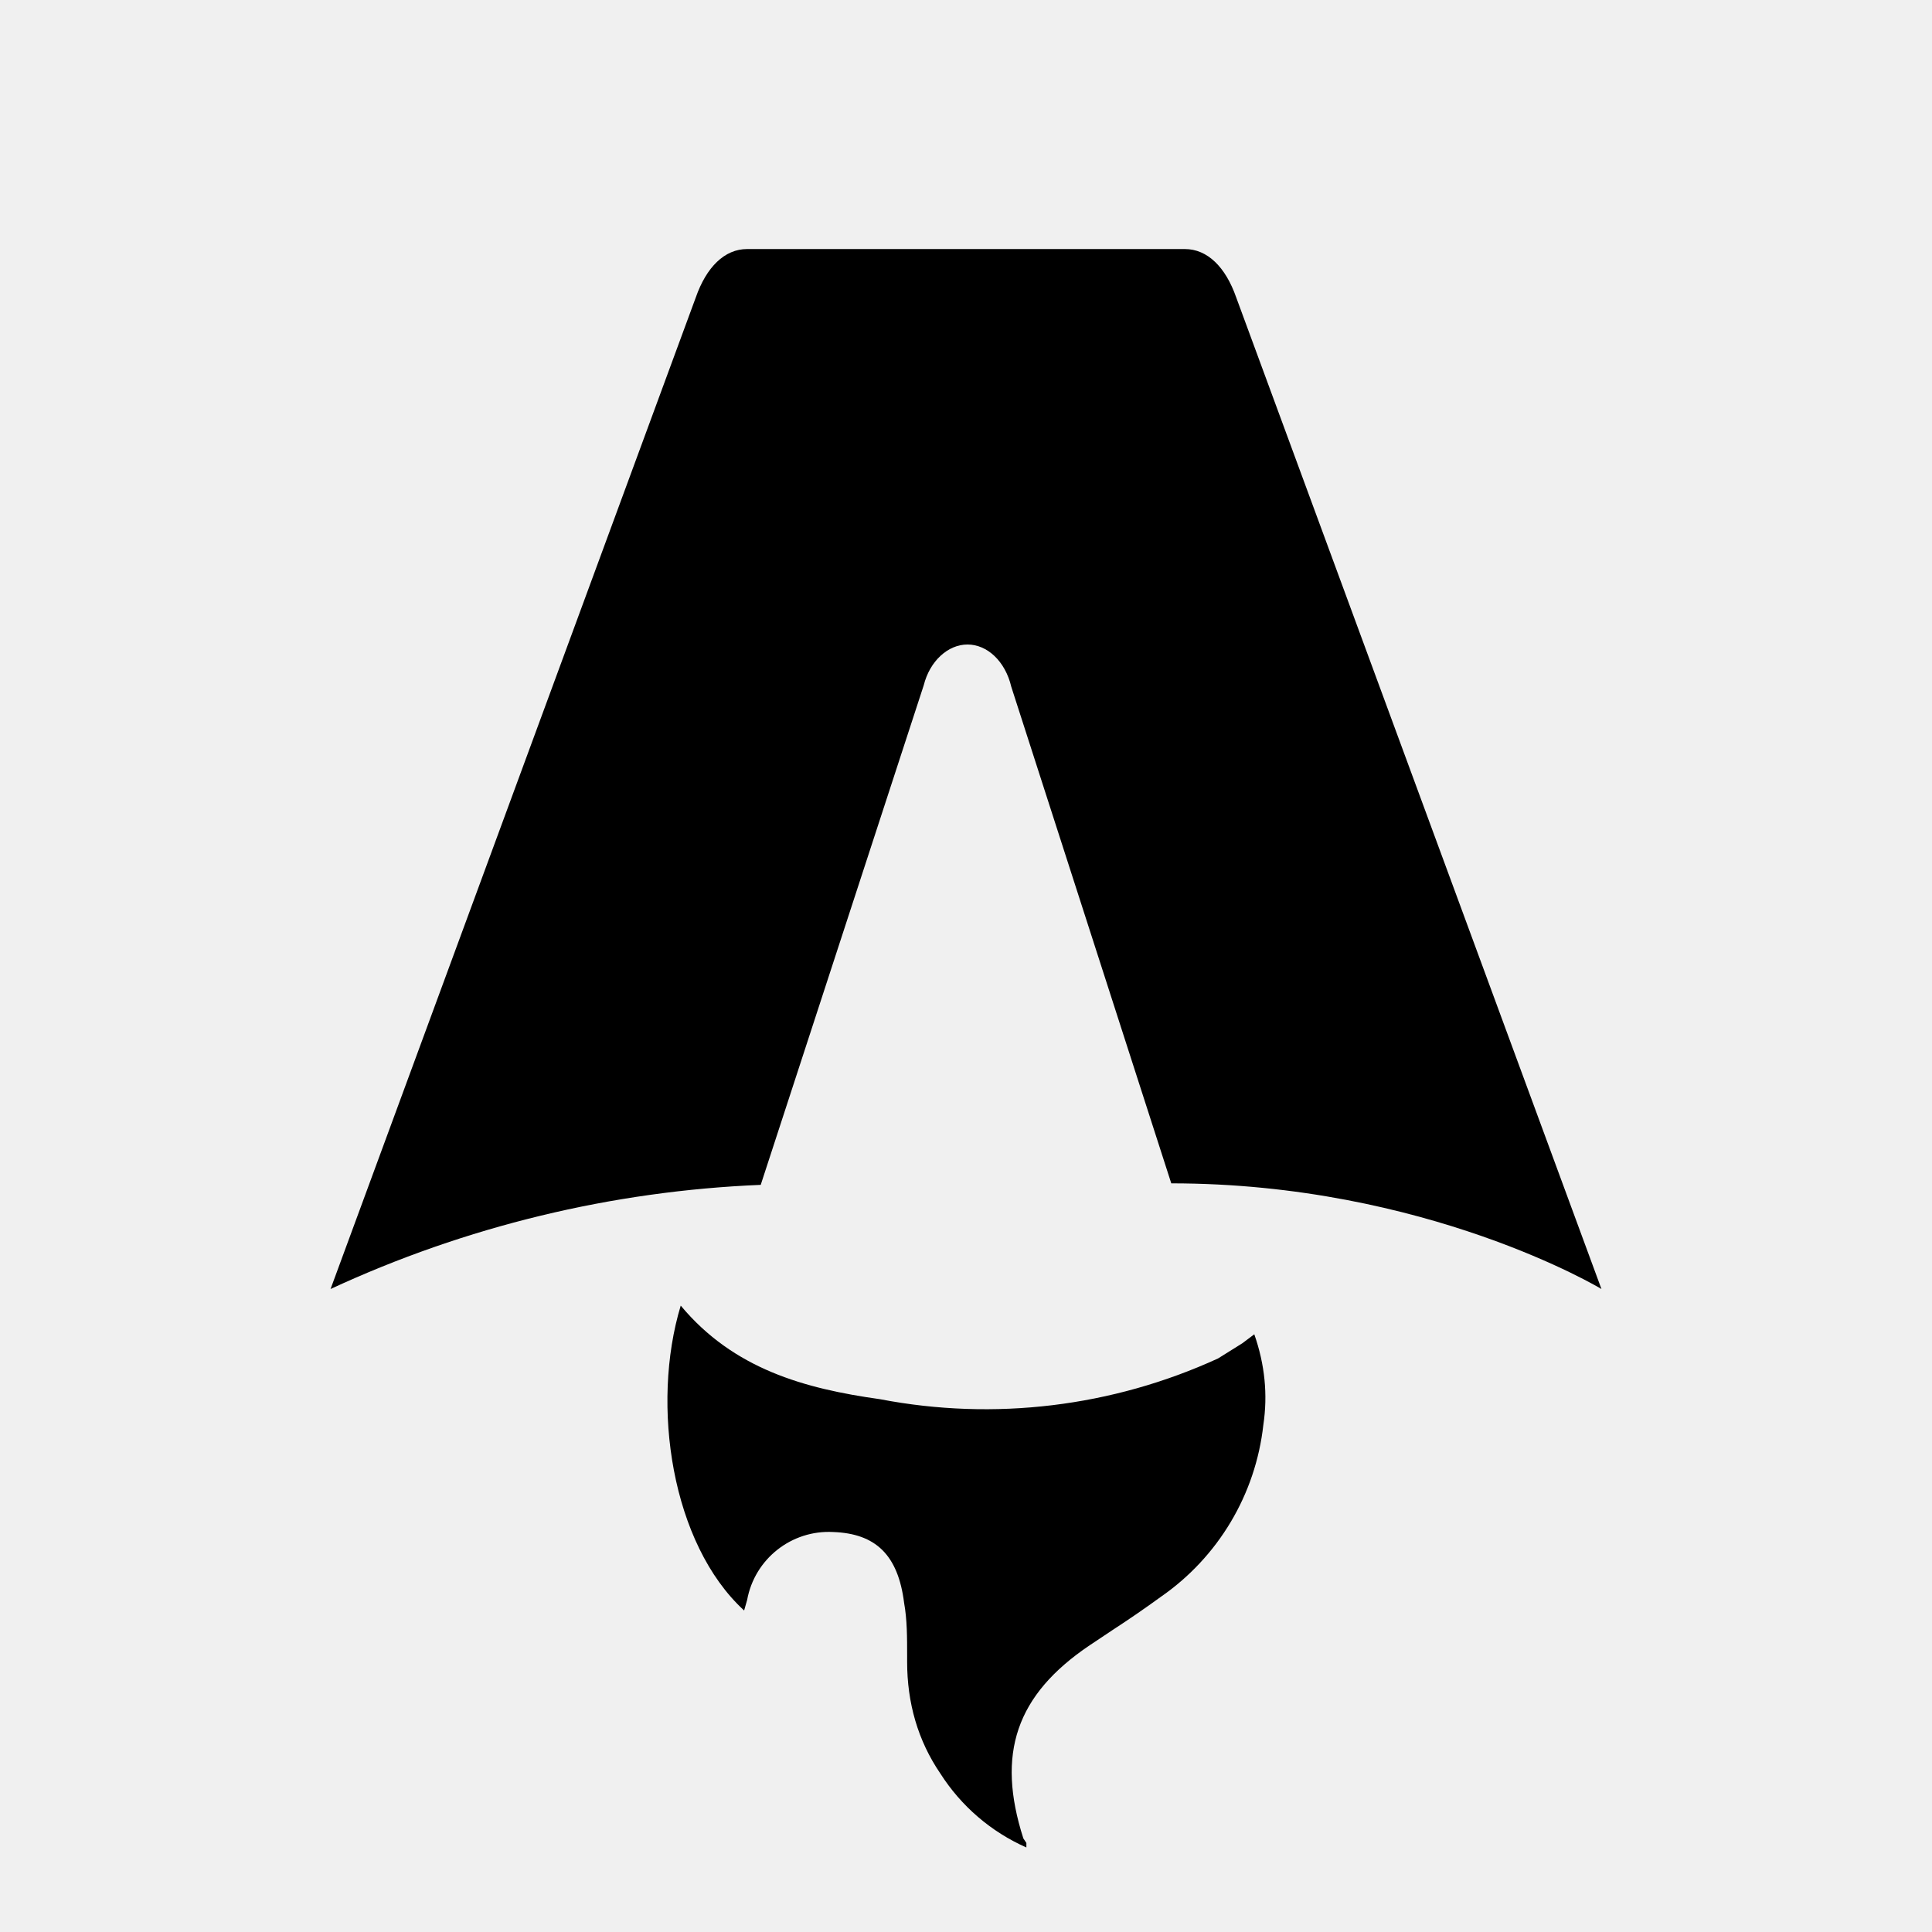
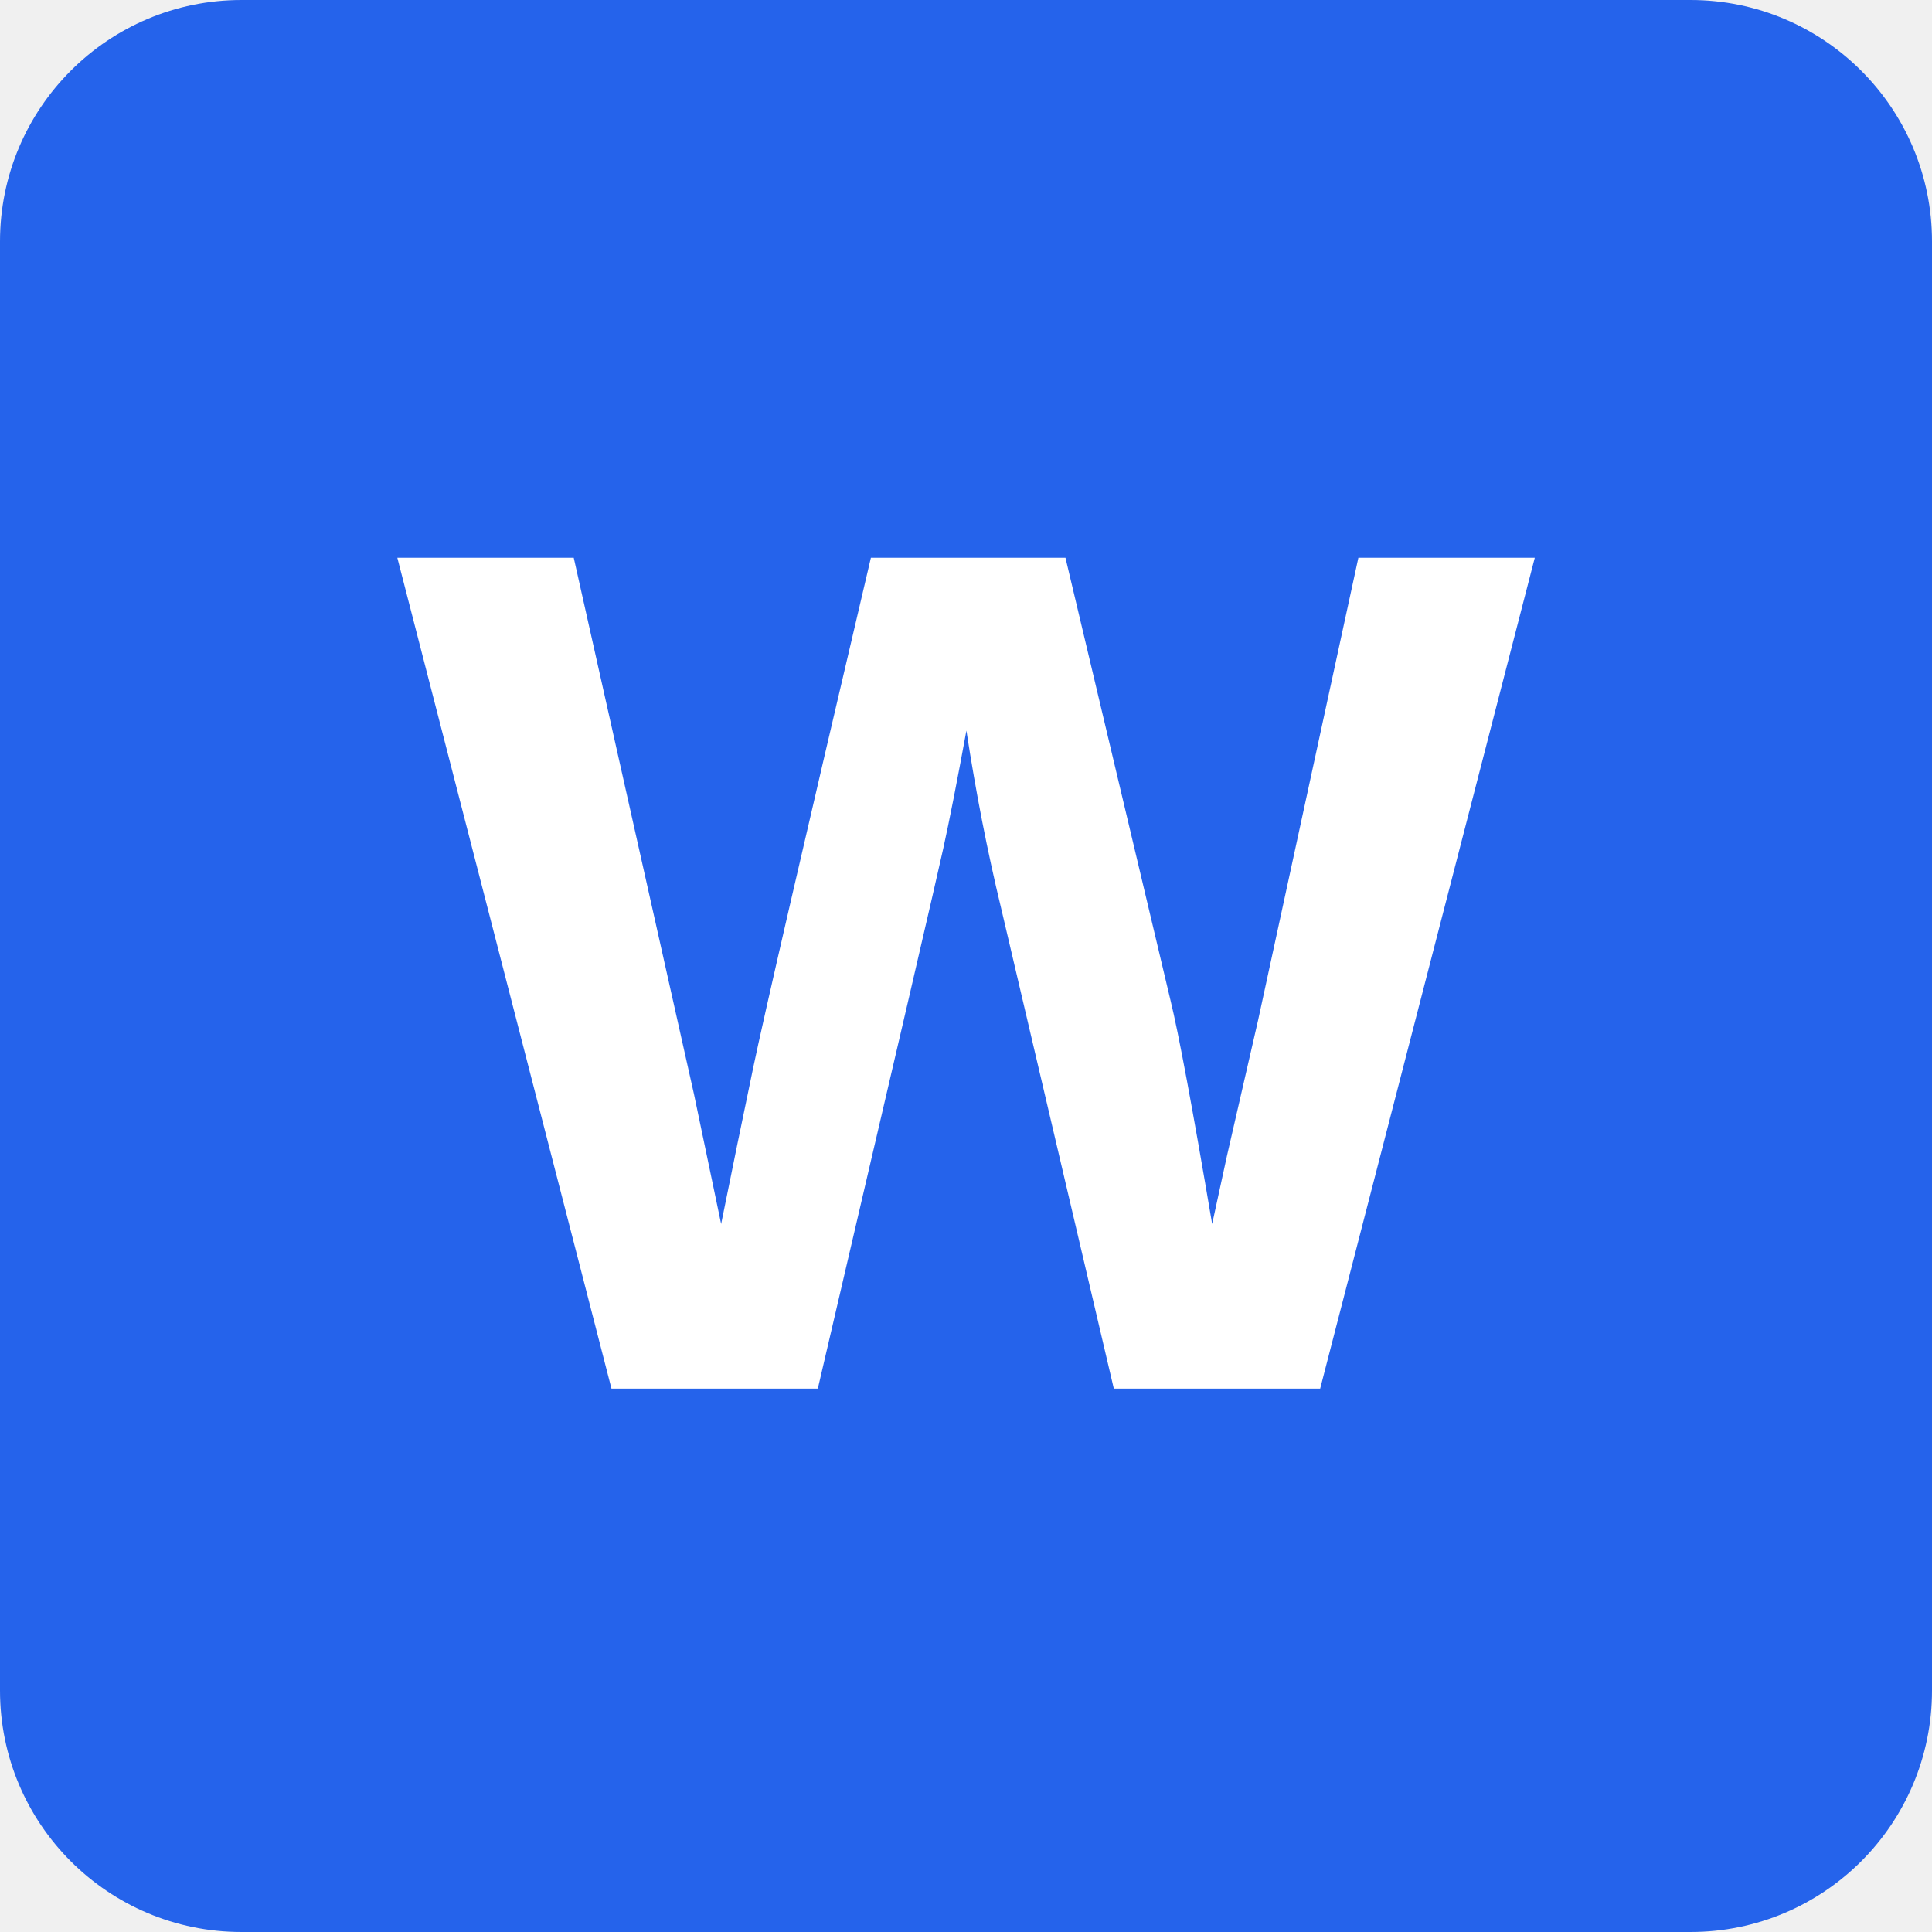
- <svg xmlns="http://www.w3.org/2000/svg" fill="none" viewBox="0 0 128 128">
-   <path d="M50.4 78.5a75.1 75.1 0 0 0-28.5 6.9l24.2-65.7c.7-2 1.9-3.2 3.4-3.2h29c1.5 0 2.7 1.2 3.4 3.2l24.2 65.7s-11.6-7-28.5-7L67 45.5c-.4-1.7-1.6-2.8-2.9-2.8-1.3 0-2.5 1.1-2.9 2.7L50.4 78.5Zm-1.1 28.2Zm-4.2-20.2c-2 6.6-.6 15.8 4.2 20.2a17.5 17.5 0 0 1 .2-.7 5.5 5.5 0 0 1 5.7-4.5c2.8.1 4.3 1.5 4.7 4.7.2 1.1.2 2.3.2 3.5v.4c0 2.7.7 5.2 2.2 7.4a13 13 0 0 0 5.7 4.9v-.3l-.2-.3c-1.8-5.6-.5-9.5 4.4-12.8l1.5-1a73 73 0 0 0 3.2-2.2 16 16 0 0 0 6.8-11.4c.3-2 .1-4-.6-6l-.8.6-1.6 1a37 37 0 0 1-22.4 2.7c-5-.7-9.7-2-13.2-6.2Z" />
-   <style>
-         path { fill: #000; }
-         @media (prefers-color-scheme: dark) {
-             path { fill: #FFF; }
-         }
-     </style>
+ <svg xmlns="http://www.w3.org/2000/svg" viewBox="0 0 128 128">
+   <rect width="128" height="128" rx="16" fill="#2563eb" />
+   <text x="64" y="92" font-family="Arial, sans-serif" font-size="80" font-weight="bold" fill="white" text-anchor="middle">W</text>
</svg>
